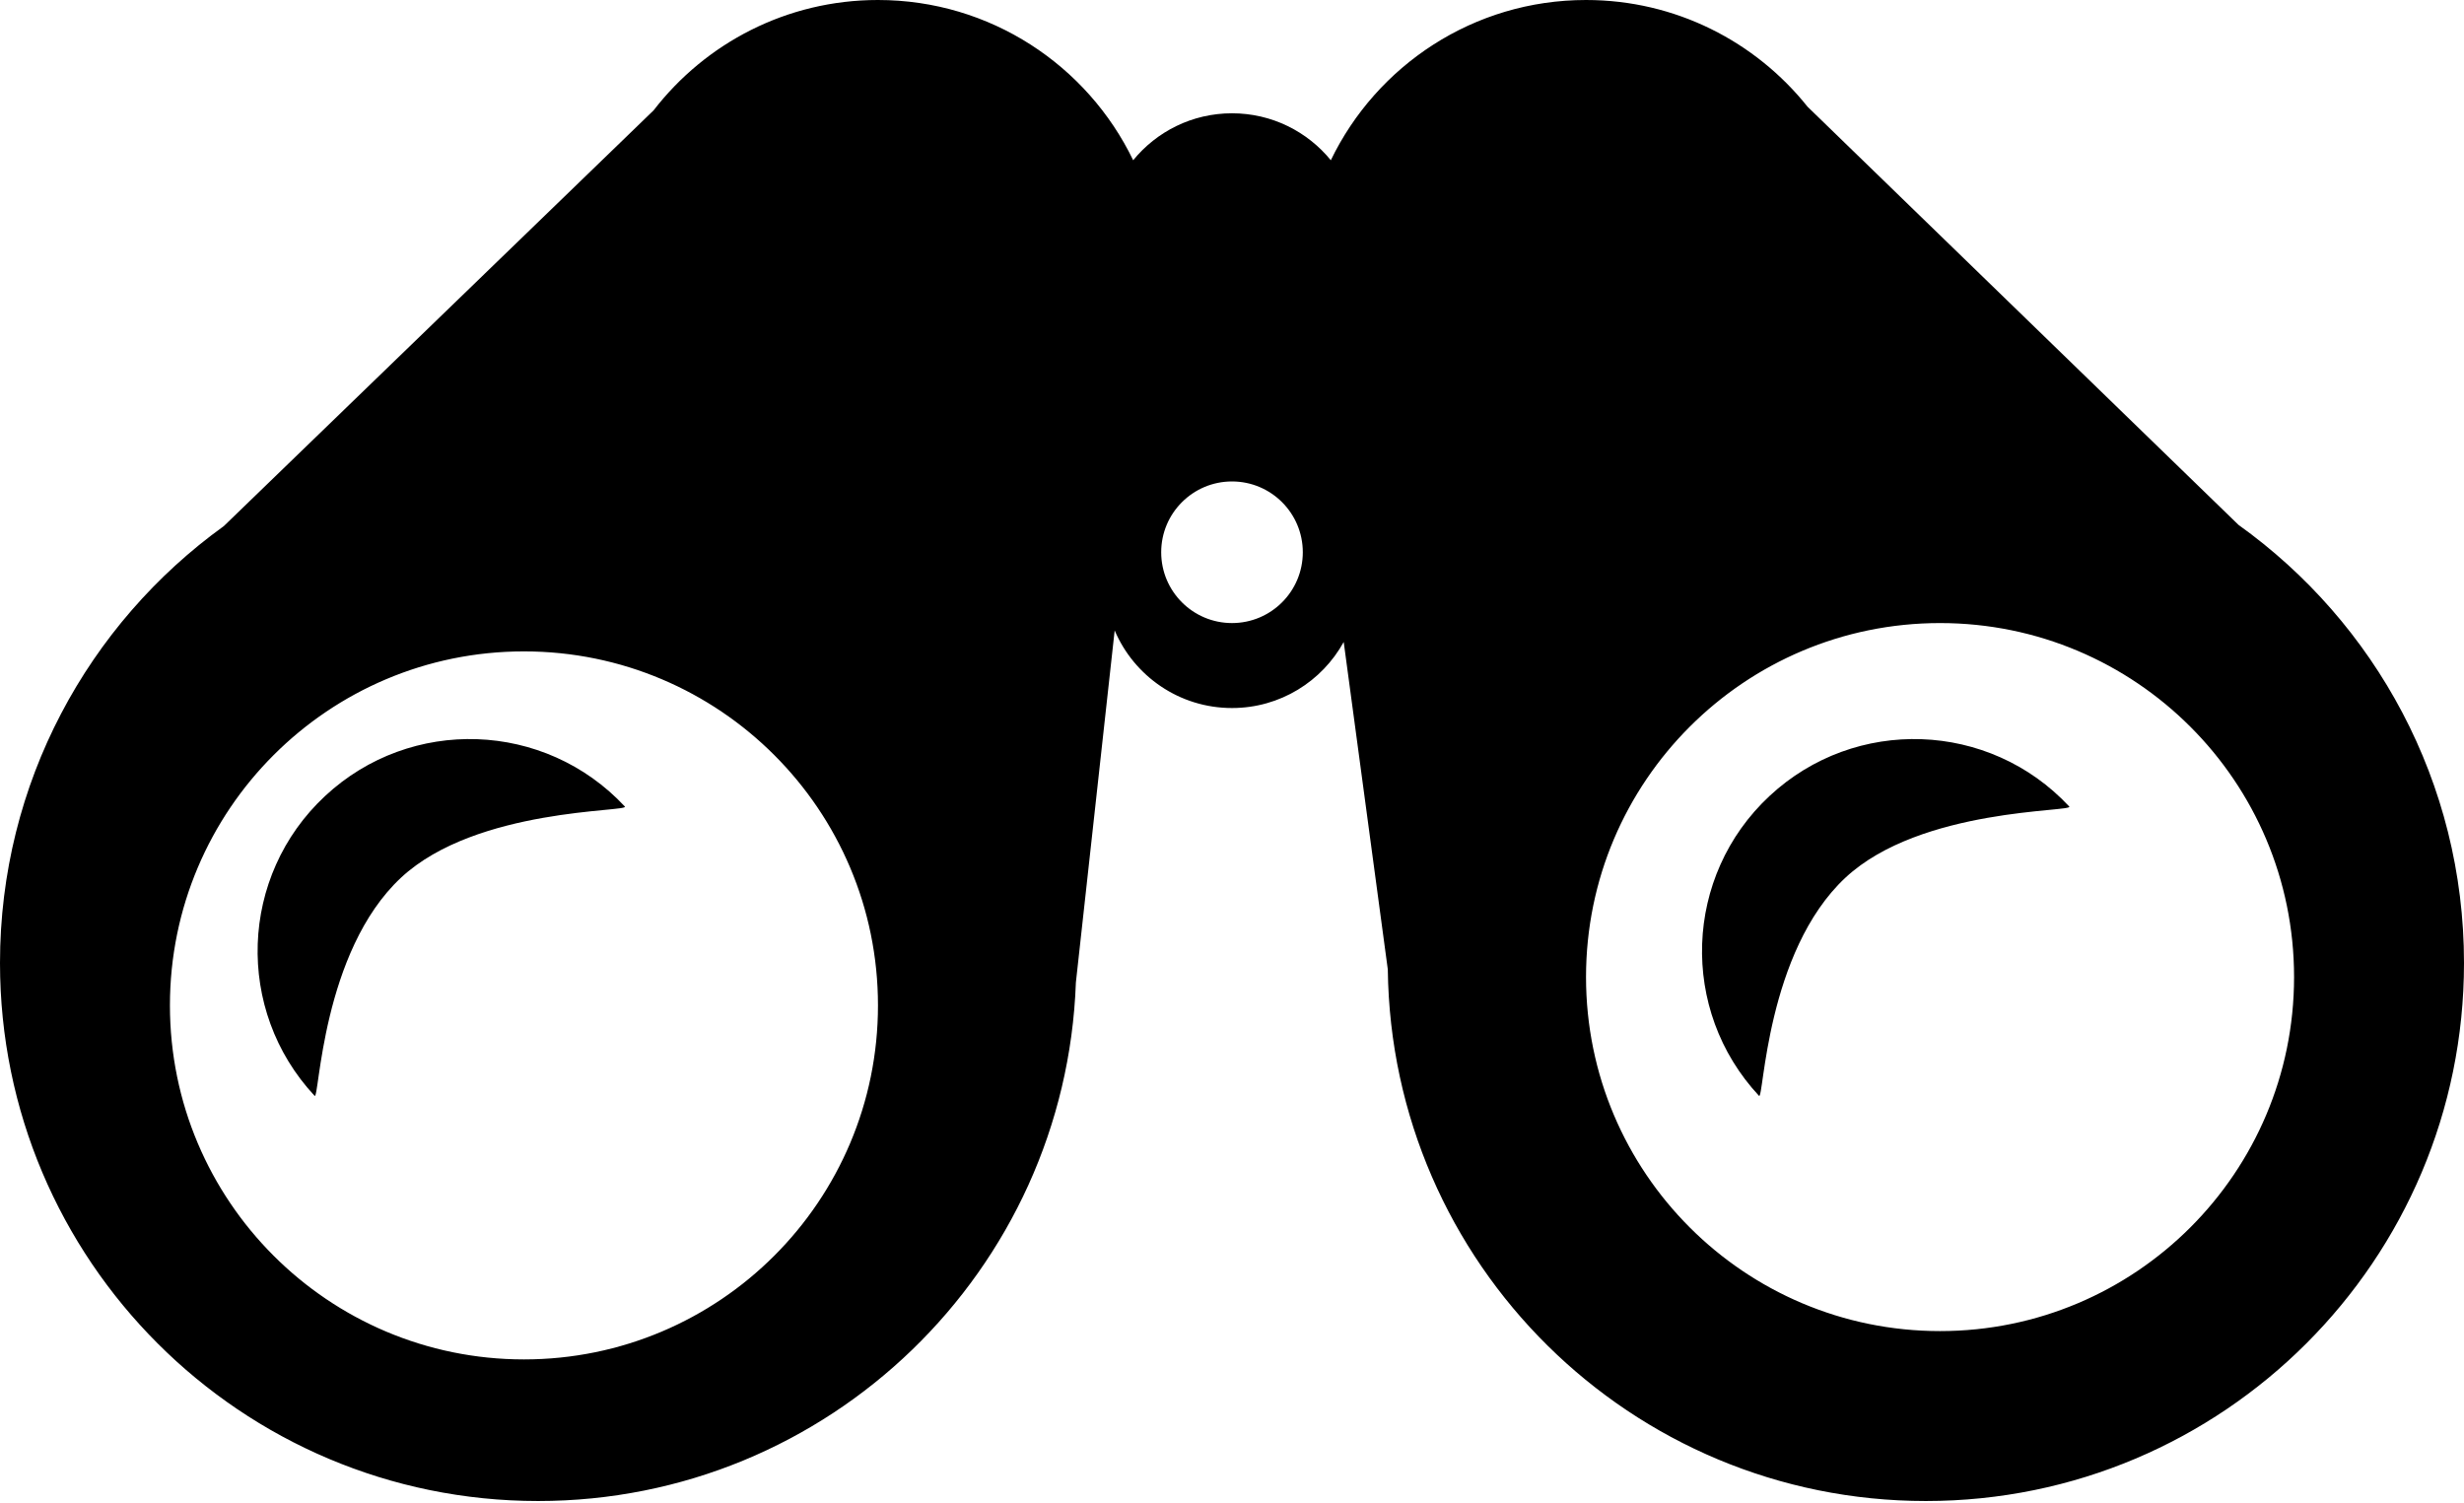
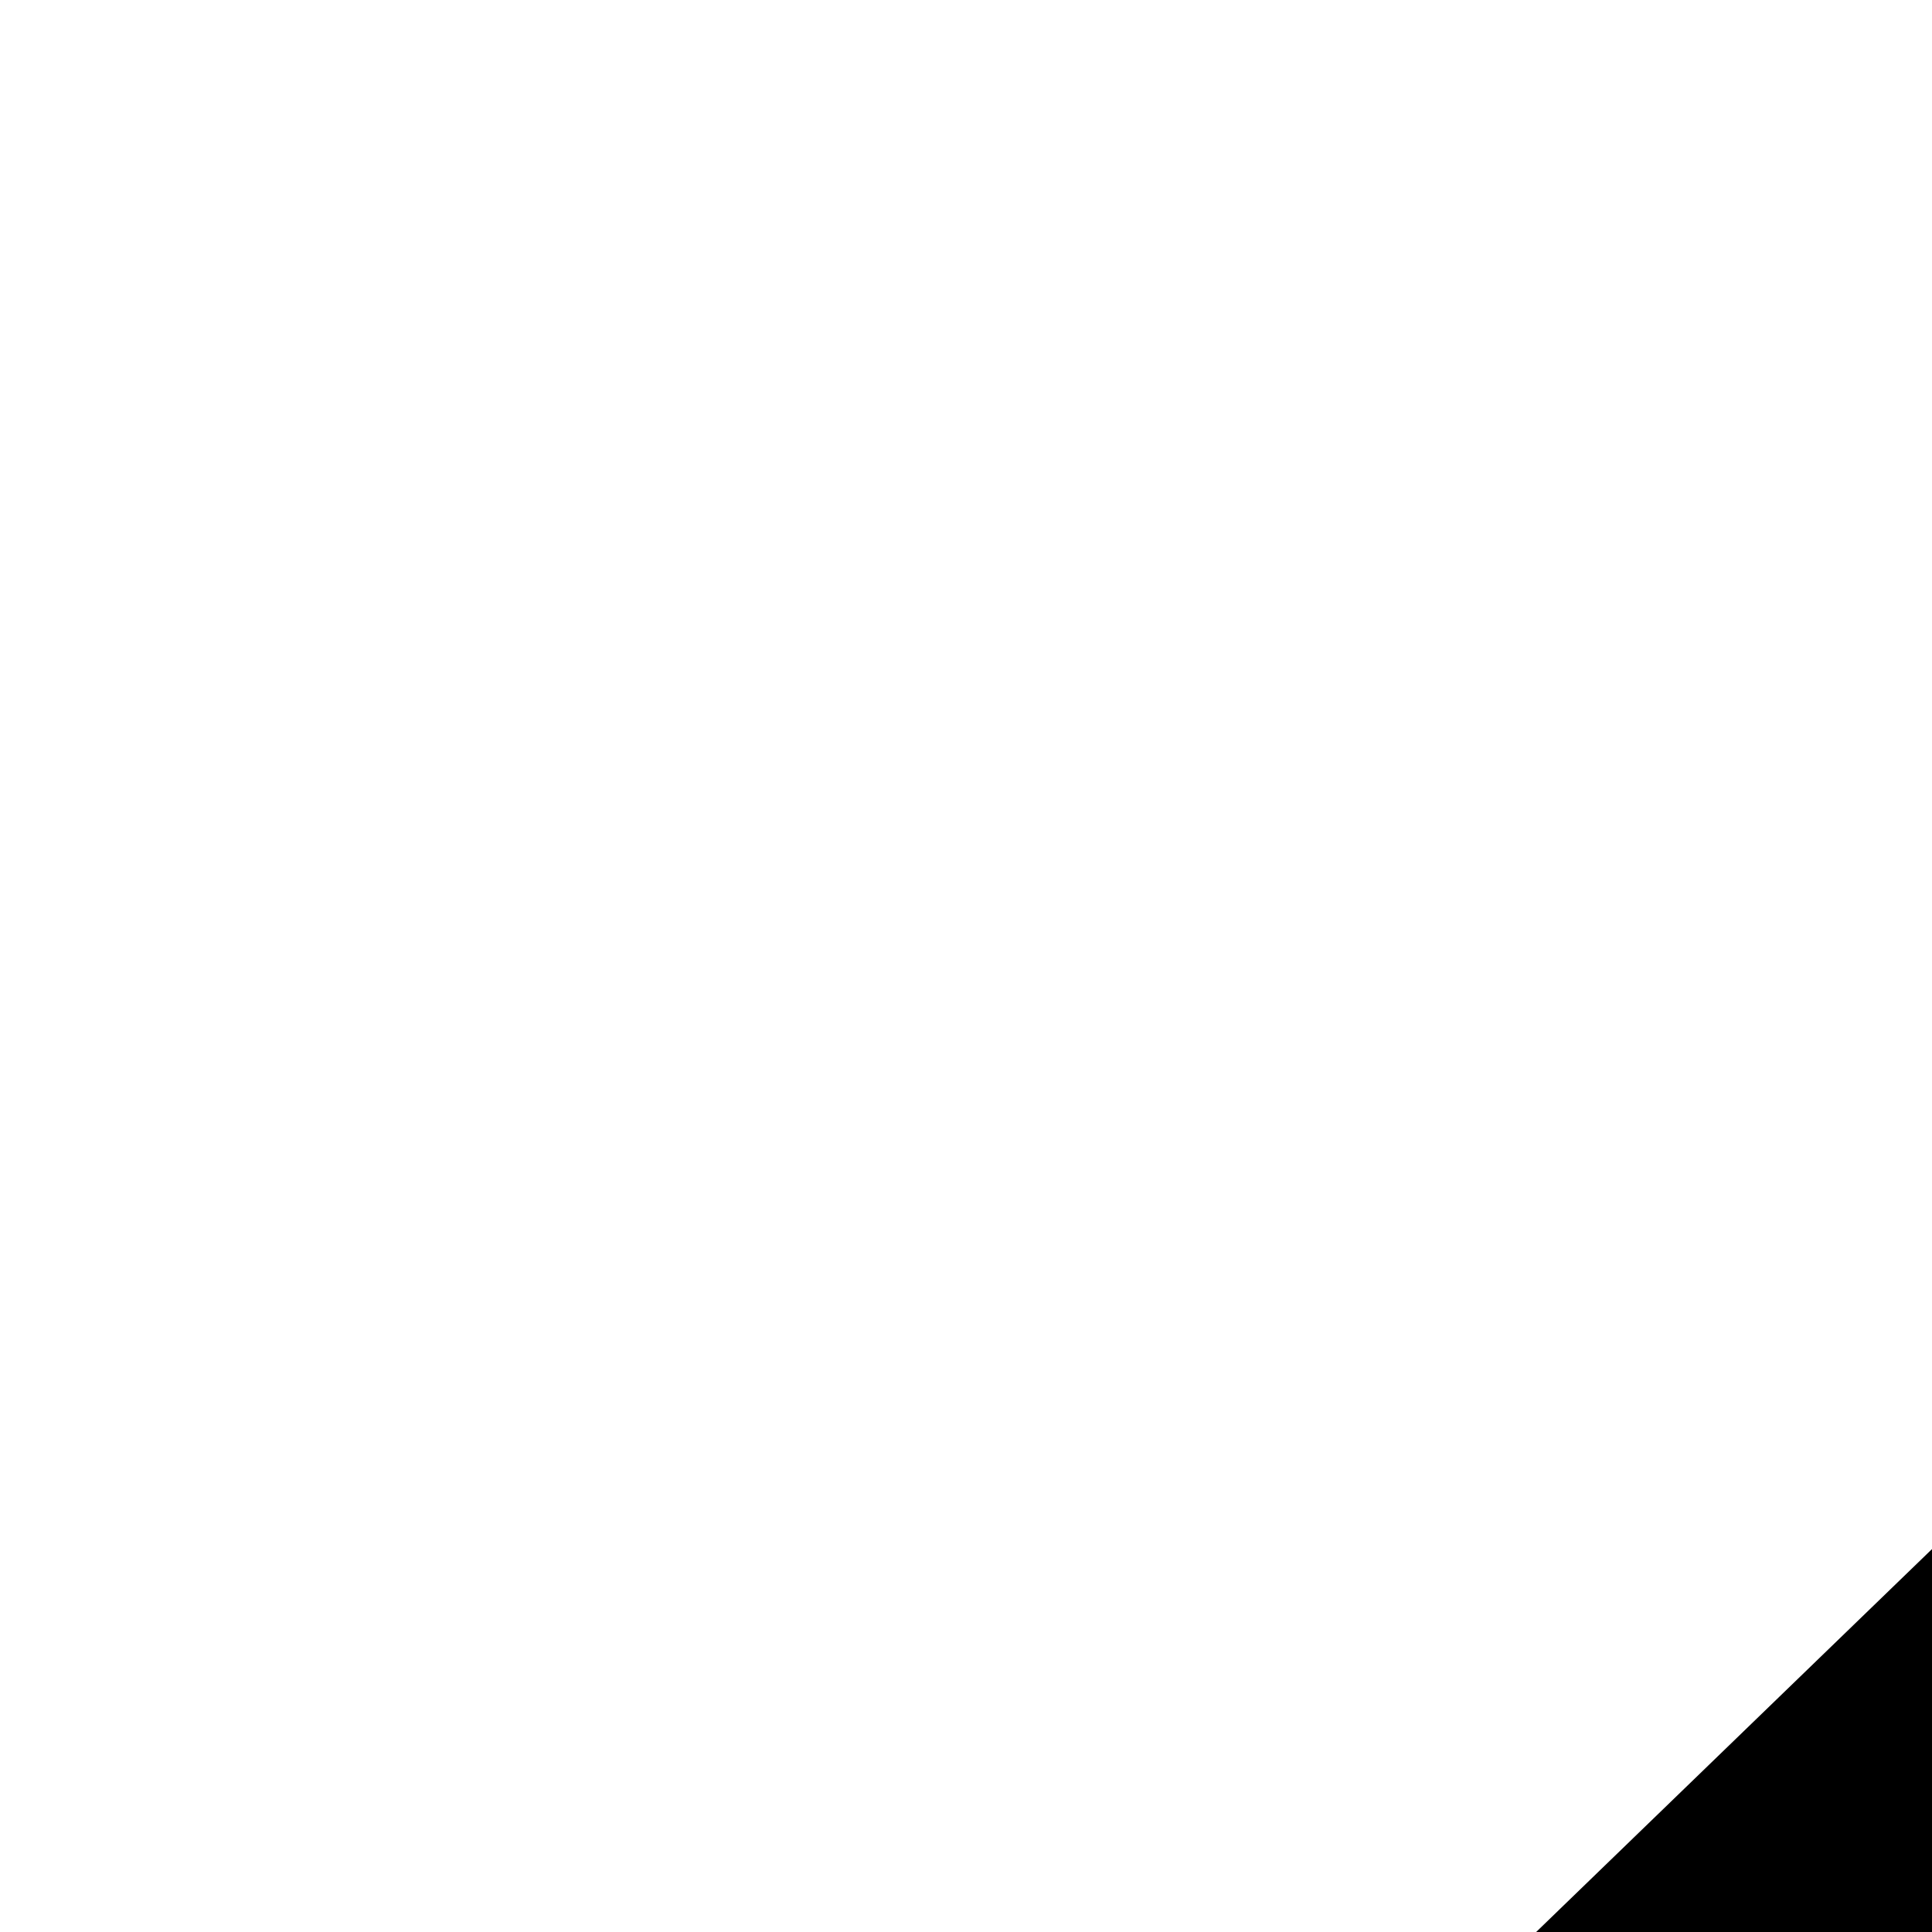
- <svg xmlns="http://www.w3.org/2000/svg" width="587px" height="358px" viewBox="0 0 587 358" version="1.1">
+ <svg xmlns="http://www.w3.org/2000/svg" width="100px" height="100px" viewBox="0 0 100 100" version="1.1">
  <defs />
  <g id="Page-1" stroke="none" stroke-width="1" fill="none" fill-rule="evenodd">
-     <g id="view" fill="currentColor">
+     <g id="view" fill="currentColor" fill-rule="nonzero">
      <path d="M317.042,38.176 C327.948,15.585 351.073,-2.84217094e-14 377.839,-2.84217094e-14 C399.199,-2.84217094e-14 418.241,9.926 430.604,25.417 L533.279,125.046 C565.802,148.298 587,186.375 587,229.402 C587,300.203 529.605,357.598 458.805,357.598 C388.523,357.598 331.451,301.04 330.618,230.956 L320.112,152.944 C314.946,162.323 304.965,168.678 293.5,168.678 C280.946,168.678 270.172,161.06 265.549,150.194 L256.308,234.067 C253.853,302.706 197.434,357.598 128.195,357.598 C57.395,357.598 0,300.203 0,229.402 C0,186.546 21.03,148.602 53.332,125.325 L155.717,26.281 C168.056,10.296 187.406,-2.84217094e-14 209.161,-2.84217094e-14 C235.927,-2.84217094e-14 259.052,15.585 269.958,38.176 C275.525,31.348 284.003,26.989 293.5,26.989 C302.997,26.989 311.475,31.348 317.042,38.176 Z M293.5,148.437 C302.816,148.437 310.368,140.885 310.368,131.569 C310.368,122.253 302.816,114.701 293.5,114.701 C284.184,114.701 276.632,122.253 276.632,131.569 C276.632,140.885 284.184,148.437 293.5,148.437 Z M462.178,317.115 C508.757,317.115 546.517,279.355 546.517,232.776 C546.517,186.197 508.757,148.437 462.178,148.437 C415.599,148.437 377.839,186.197 377.839,232.776 C377.839,279.355 415.599,317.115 462.178,317.115 Z M124.822,323.862 C171.401,323.862 209.161,286.102 209.161,239.523 C209.161,192.944 171.401,155.184 124.822,155.184 C78.243,155.184 40.483,192.944 40.483,239.523 C40.483,286.102 78.243,323.862 124.822,323.862 Z M74.945,261.063 C55.912,240.653 57.028,208.678 77.438,189.646 C97.849,170.613 129.823,171.73 148.856,192.14 C150.096,193.47 113.517,192.356 95.558,209.076 C76.563,226.762 76.065,262.264 74.945,261.063 Z M419.048,261.063 C400.015,240.653 401.132,208.678 421.542,189.646 C441.952,170.613 473.927,171.73 492.959,192.14 C494.2,193.47 457.62,192.356 439.661,209.076 C420.667,226.762 420.168,262.264 419.048,261.063 Z" id="Combined-Shape" fill="#000000" />
    </g>
  </g>
</svg>
